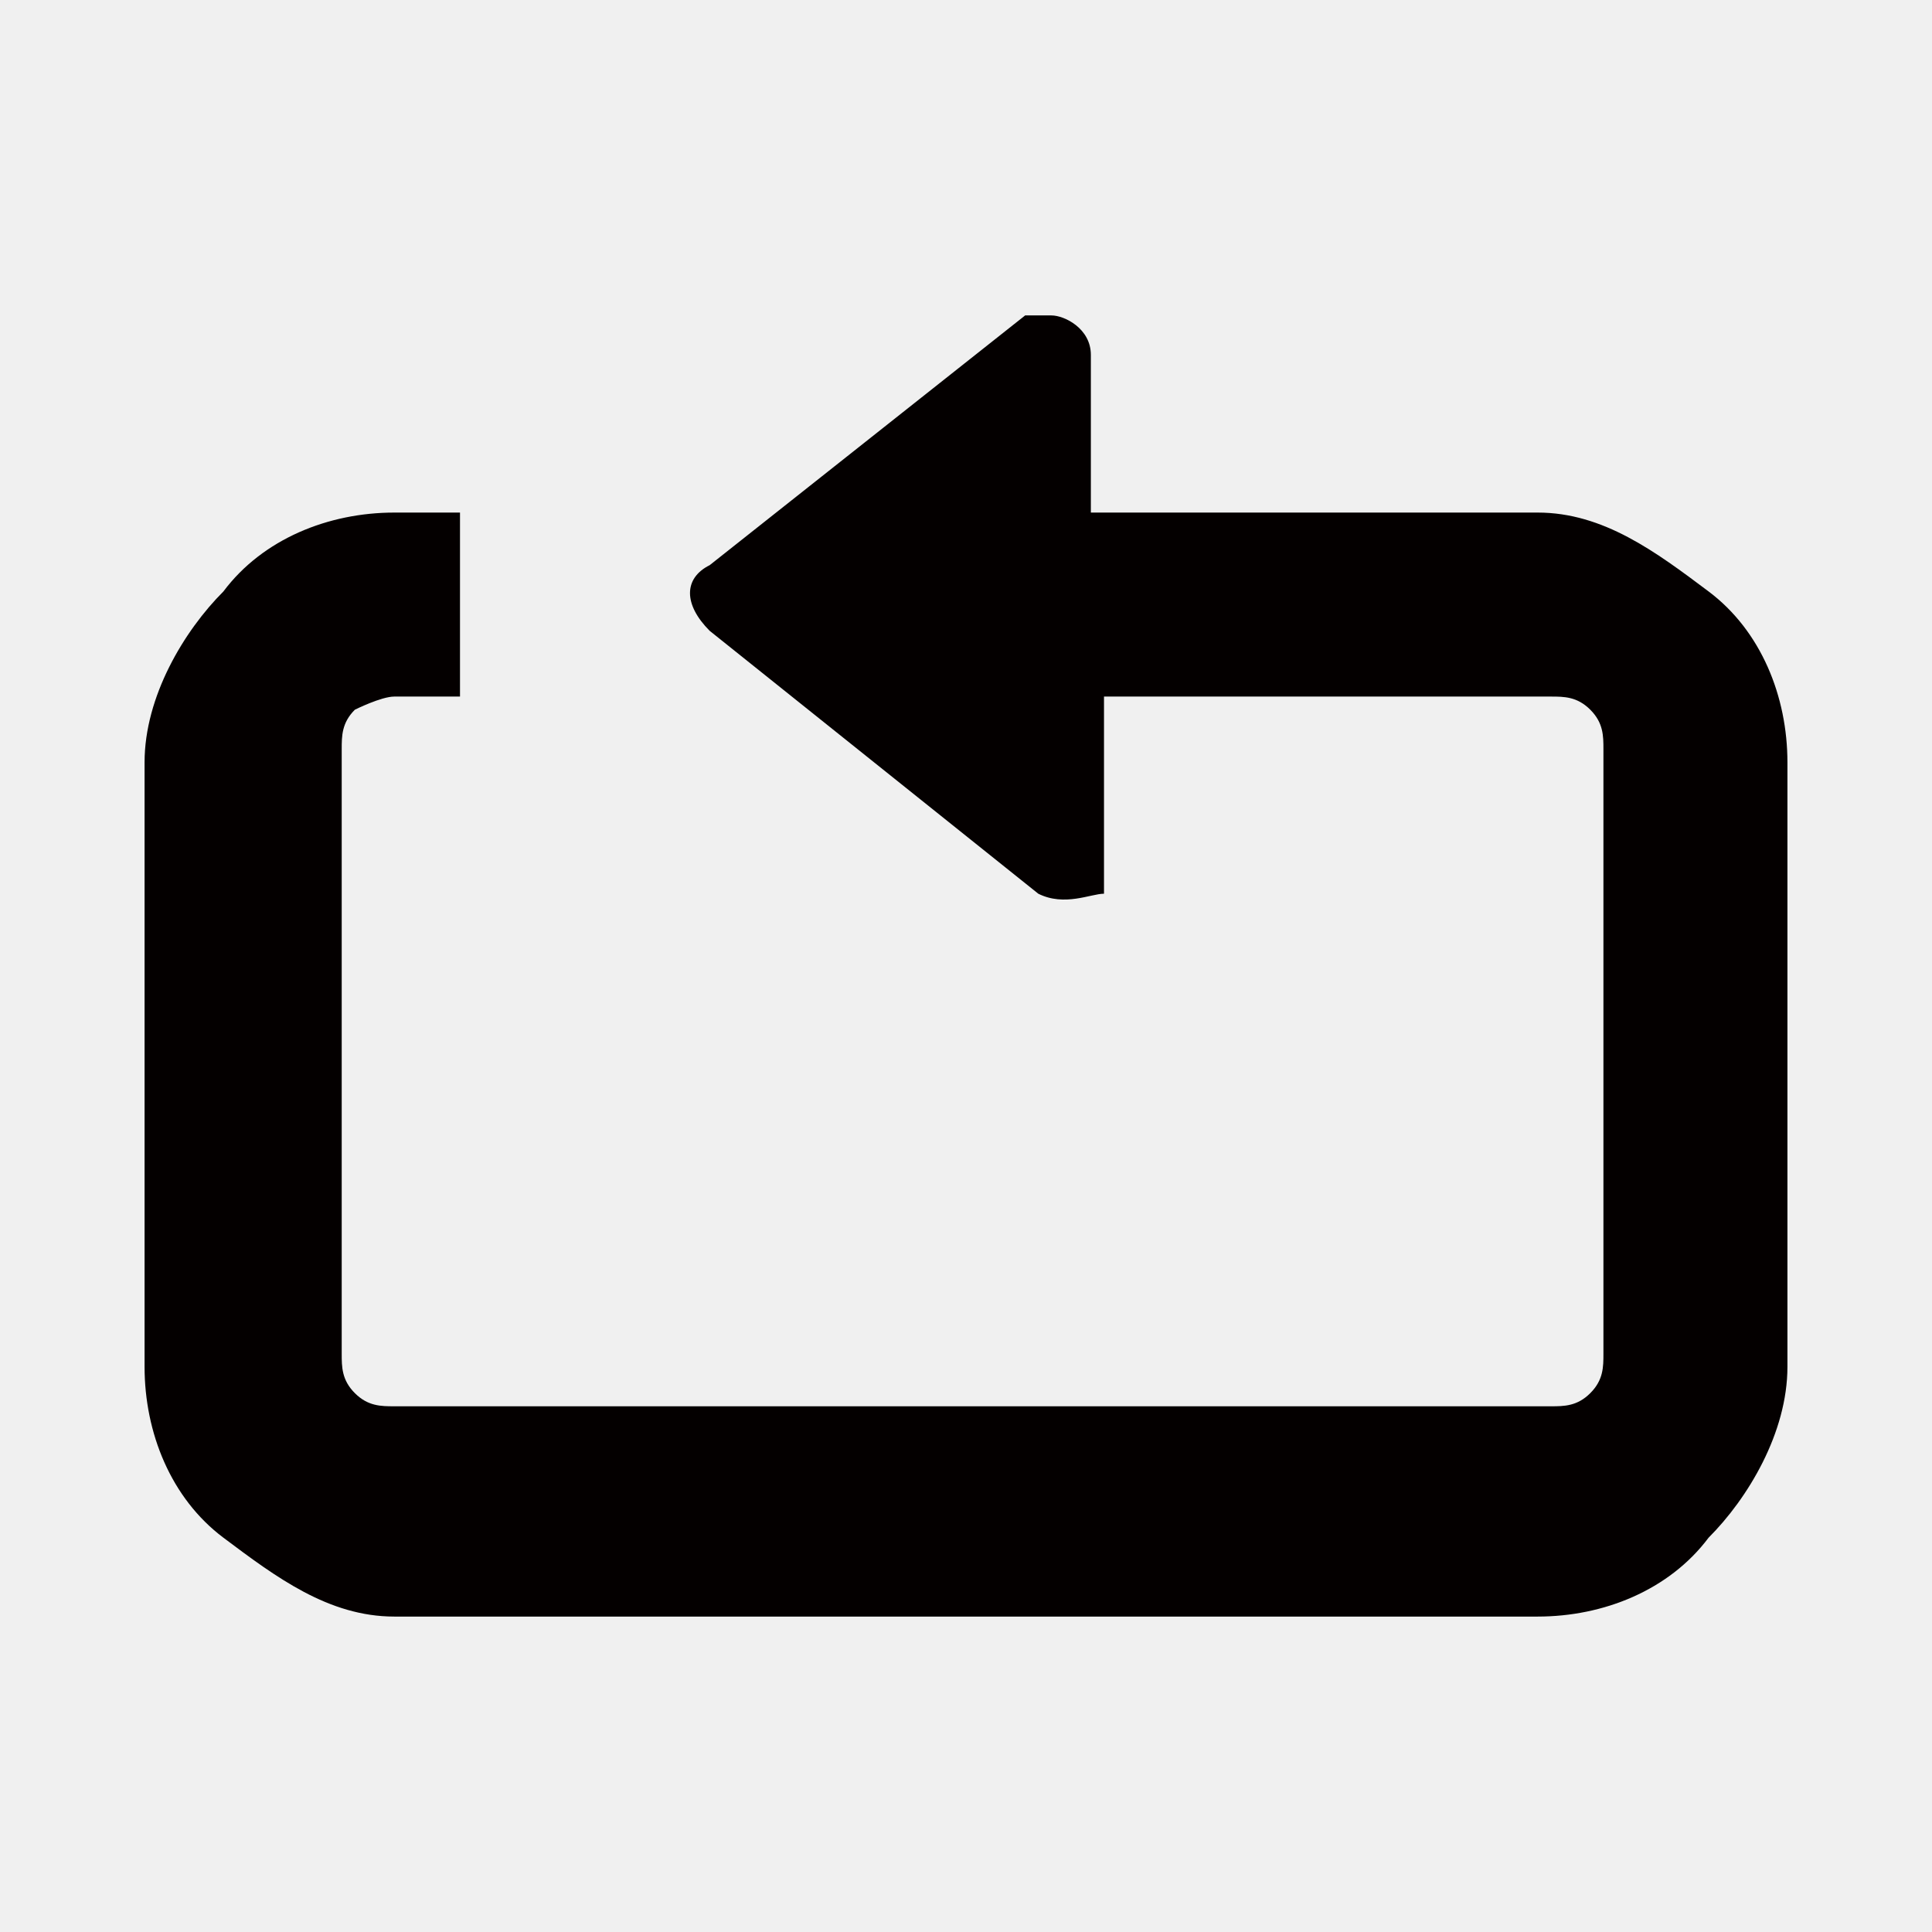
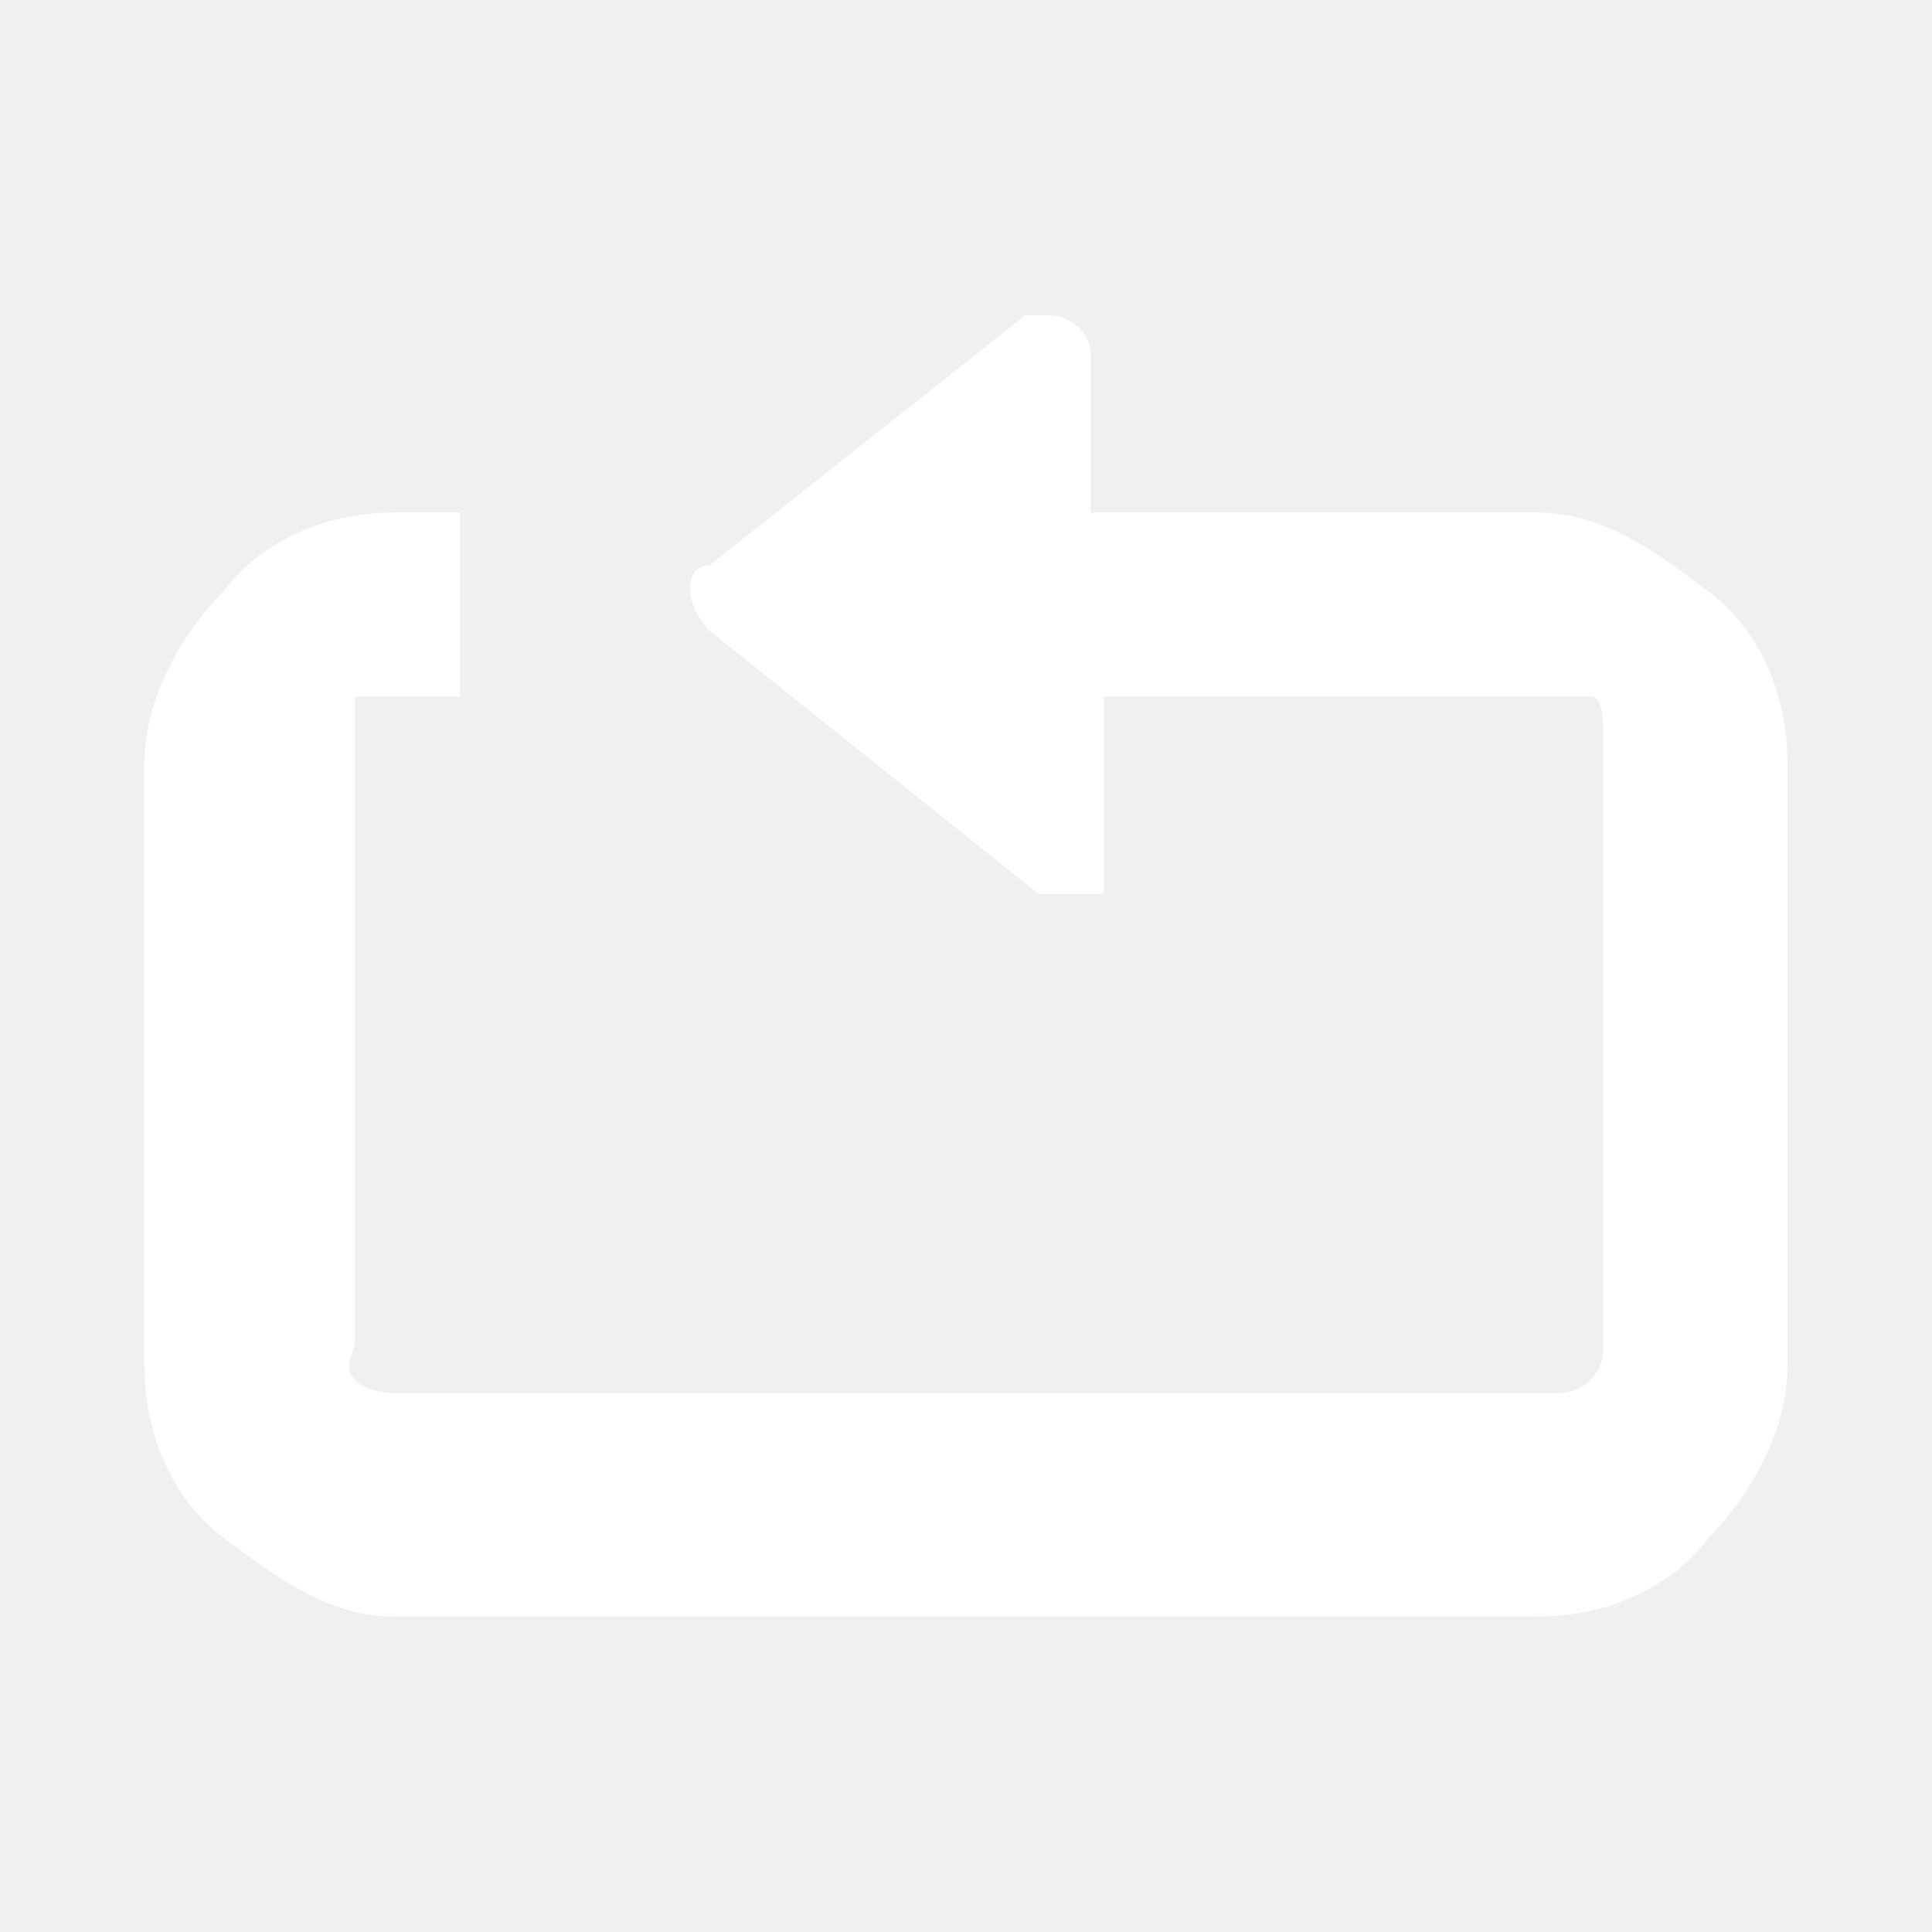
<svg xmlns="http://www.w3.org/2000/svg" version="1.1" viewBox="0 0 14.7 14.7">
  <defs>
    <style>
      .cls-1 {
-         fill: none;
+         fill: #fff;
      }

      .cls-2 {
-         fill: #040000;
+         fill: none;
      }
    </style>
  </defs>
  <g>
-     <g id="_레이어_2">
-       <g id="_레이어_1-2">
-         <path class="cls-2" d="M3.5,3.9h-.5c-.5,0-1,.2-1.3.6-.3.3-.6.8-.6,1.3v4.6c0,.5.2,1,.6,1.3s.8.6,1.3.6h8.7c.5,0,1-.2,1.3-.6.3-.3.6-.8.6-1.3v-4.6c0-.5-.2-1-.6-1.3s-.8-.6-1.3-.6h-3.4v-1.2c0-.2-.2-.3-.3-.3s-.2,0-.2,0l-2.4,1.9c-.2.1-.2.3,0,.5h0c0,0,2.5,2,2.5,2,.2.1.4,0,.5,0,0,0,0-.1,0-.2h0v-1.3h3.4c.1,0,.2,0,.3.1s.1.2.1.3v4.6c0,.1,0,.2-.1.3s-.2.1-.3.1H3c-.1,0-.2,0-.3-.1s-.1-.2-.1-.3v-4.6c0-.1,0-.2.1-.3,0,0,.2-.1.3-.1h.5v-1.4Z" />
-         <rect class="cls-1" width="14.7" height="14.7" />
+     <g id="_레이어_1" data-name="레이어_1">
+       <g id="_레이어_2">
+         <g id="_레이어_1-2">
+           <path class="cls-1" d="M3.5,3.9h-.5c-.5,0-1,.2-1.3.6-.3.3-.6.8-.6,1.3v4.6c0,.5.2,1,.6,1.3.4.3.8.6,1.3.6h8.7c.5,0,1-.2,1.3-.6.3-.3.6-.8.6-1.3v-4.6c0-.5-.2-1-.6-1.3s-.8-.6-1.3-.6h-3.4v-1.2c0-.2-.2-.3-.3-.3h-.2l-2.4,1.9c-.2,0-.2.3,0,.5h0l2.5,2c.2,0,.4,0,.5,0v-.2h0v-1.3h3.4c.1,0,.2,0,.3,0s.1.2.1.3v4.6c0,.1,0,.2-.1.3s-.2.1-.3.1H3c0,0-.2,0-.3-.1s0-.2,0-.3v-4.6c0,0,0-.2,0-.3,0,0,.2,0,.3,0h.5v-1.4Z" />
+           <rect class="cls-2" width="14.7" height="14.7" />
+         </g>
      </g>
    </g>
  </g>
</svg>
